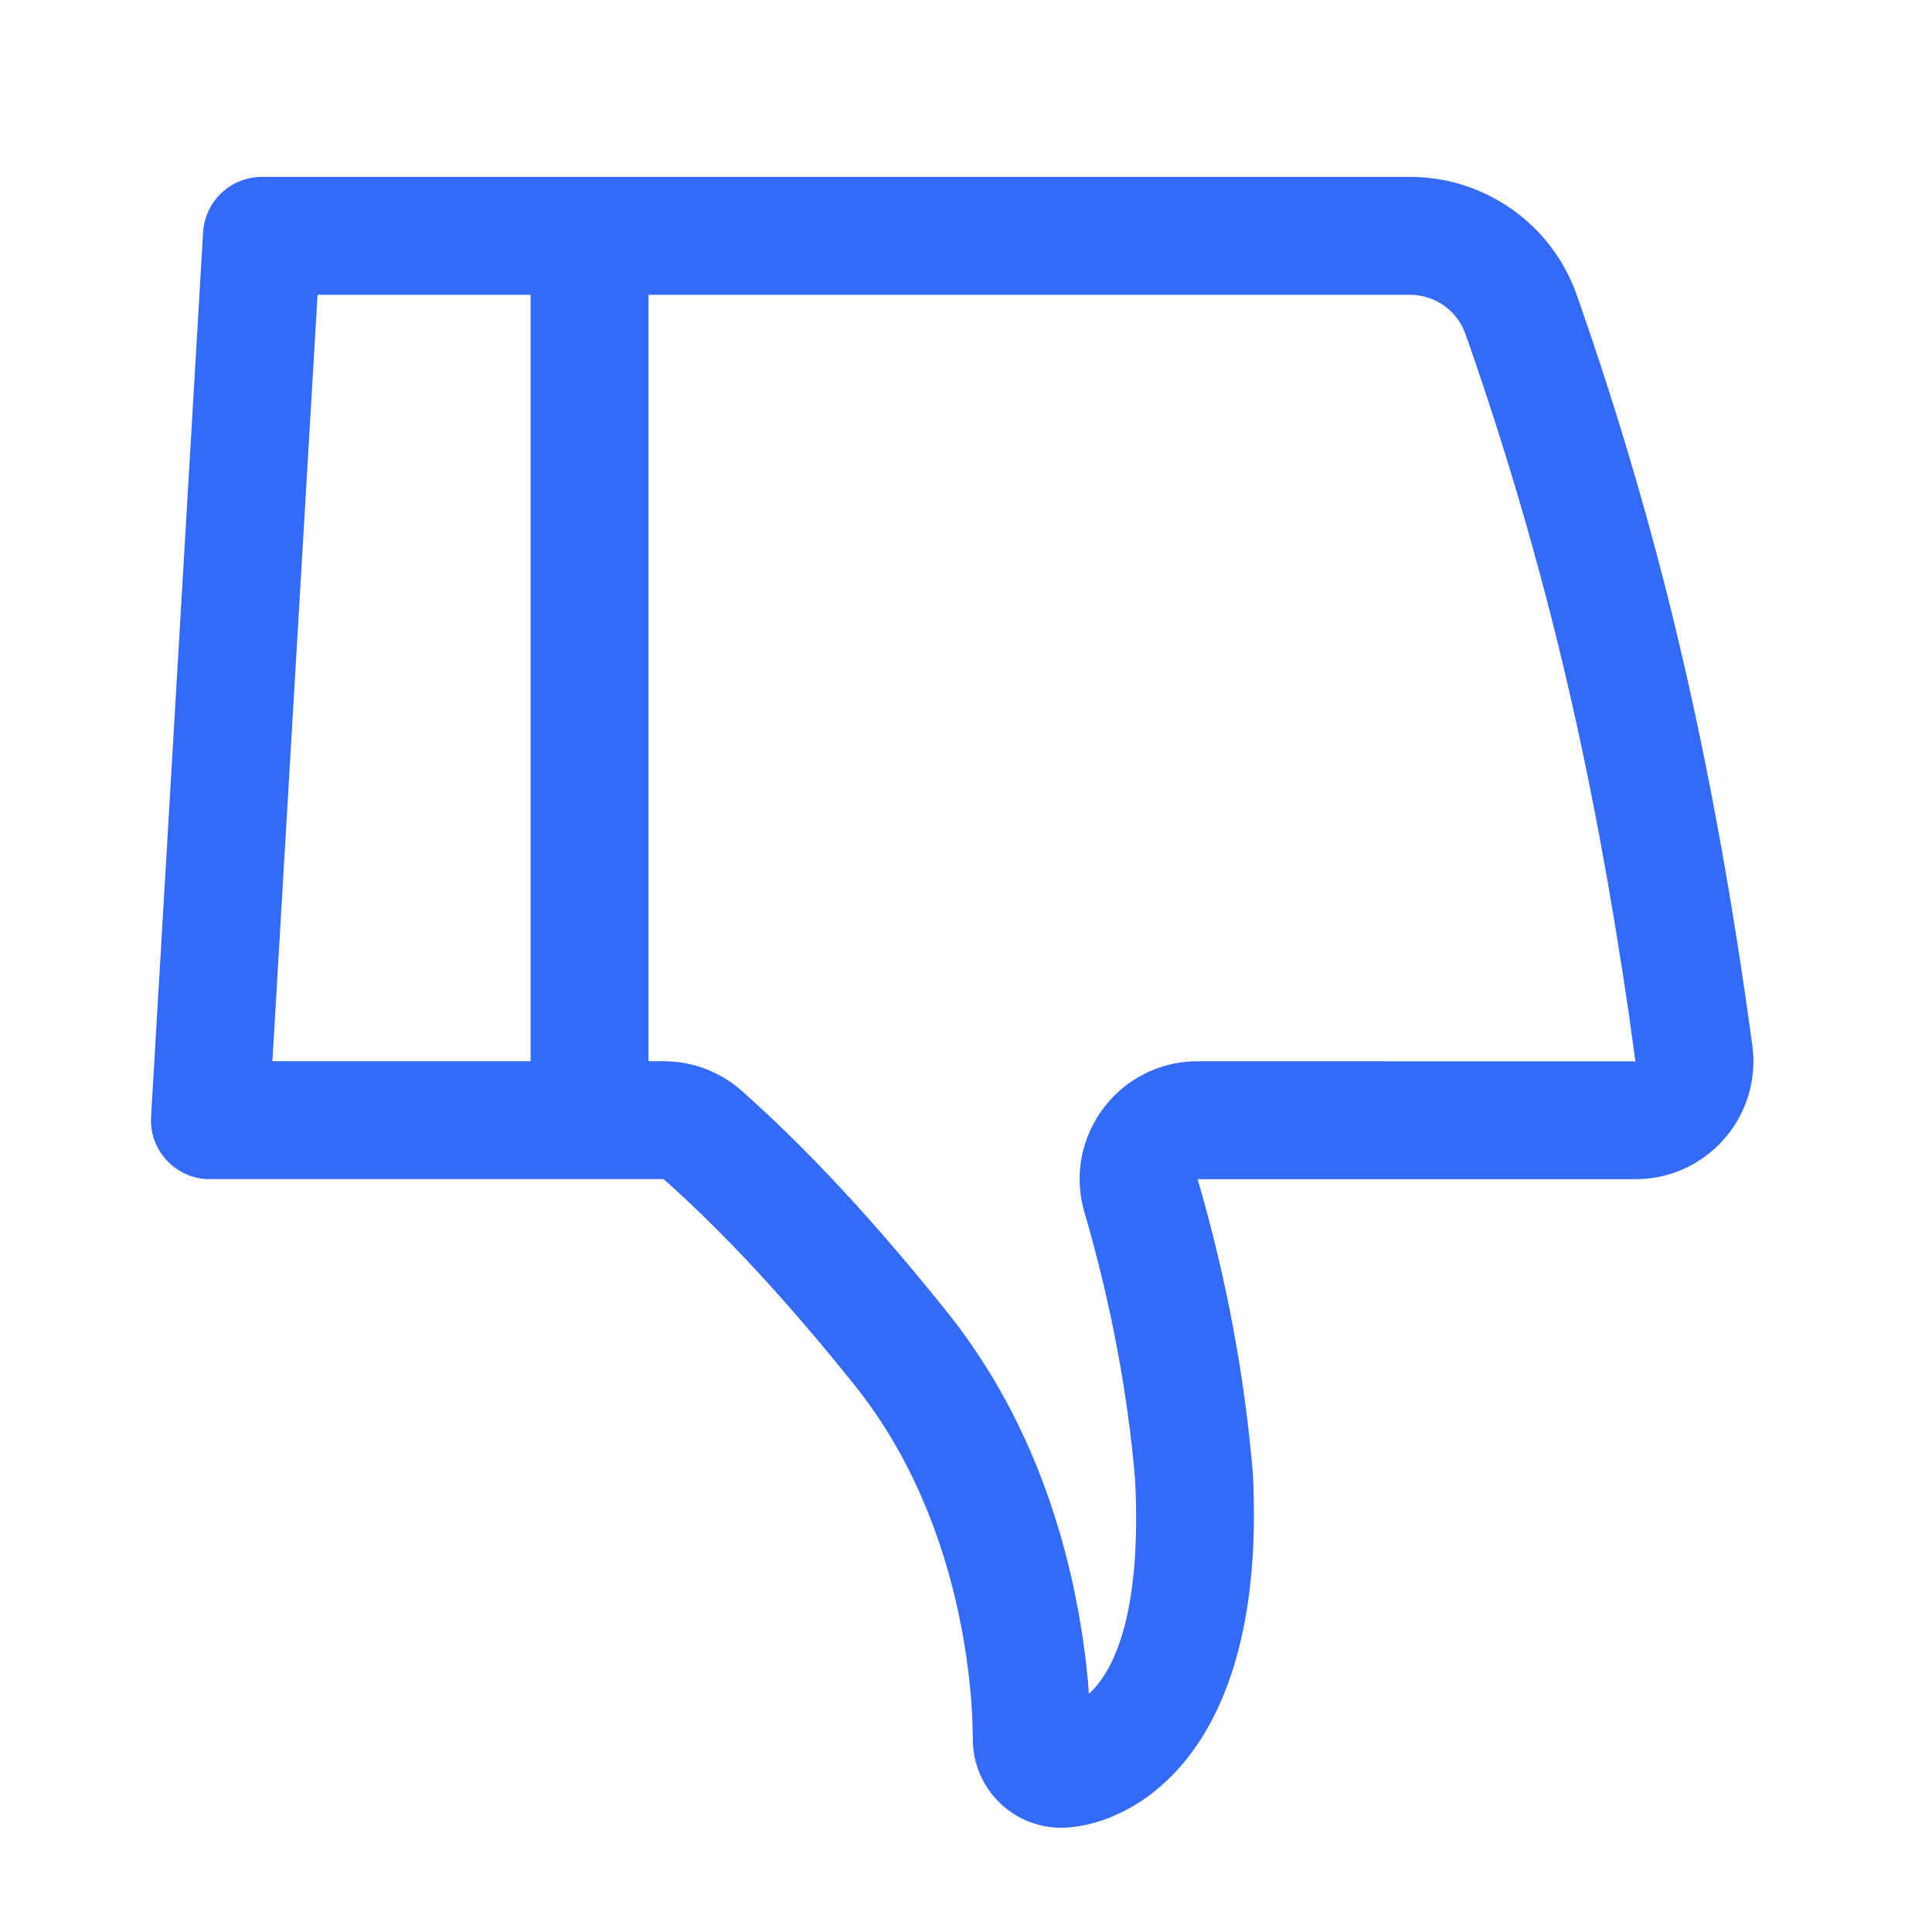
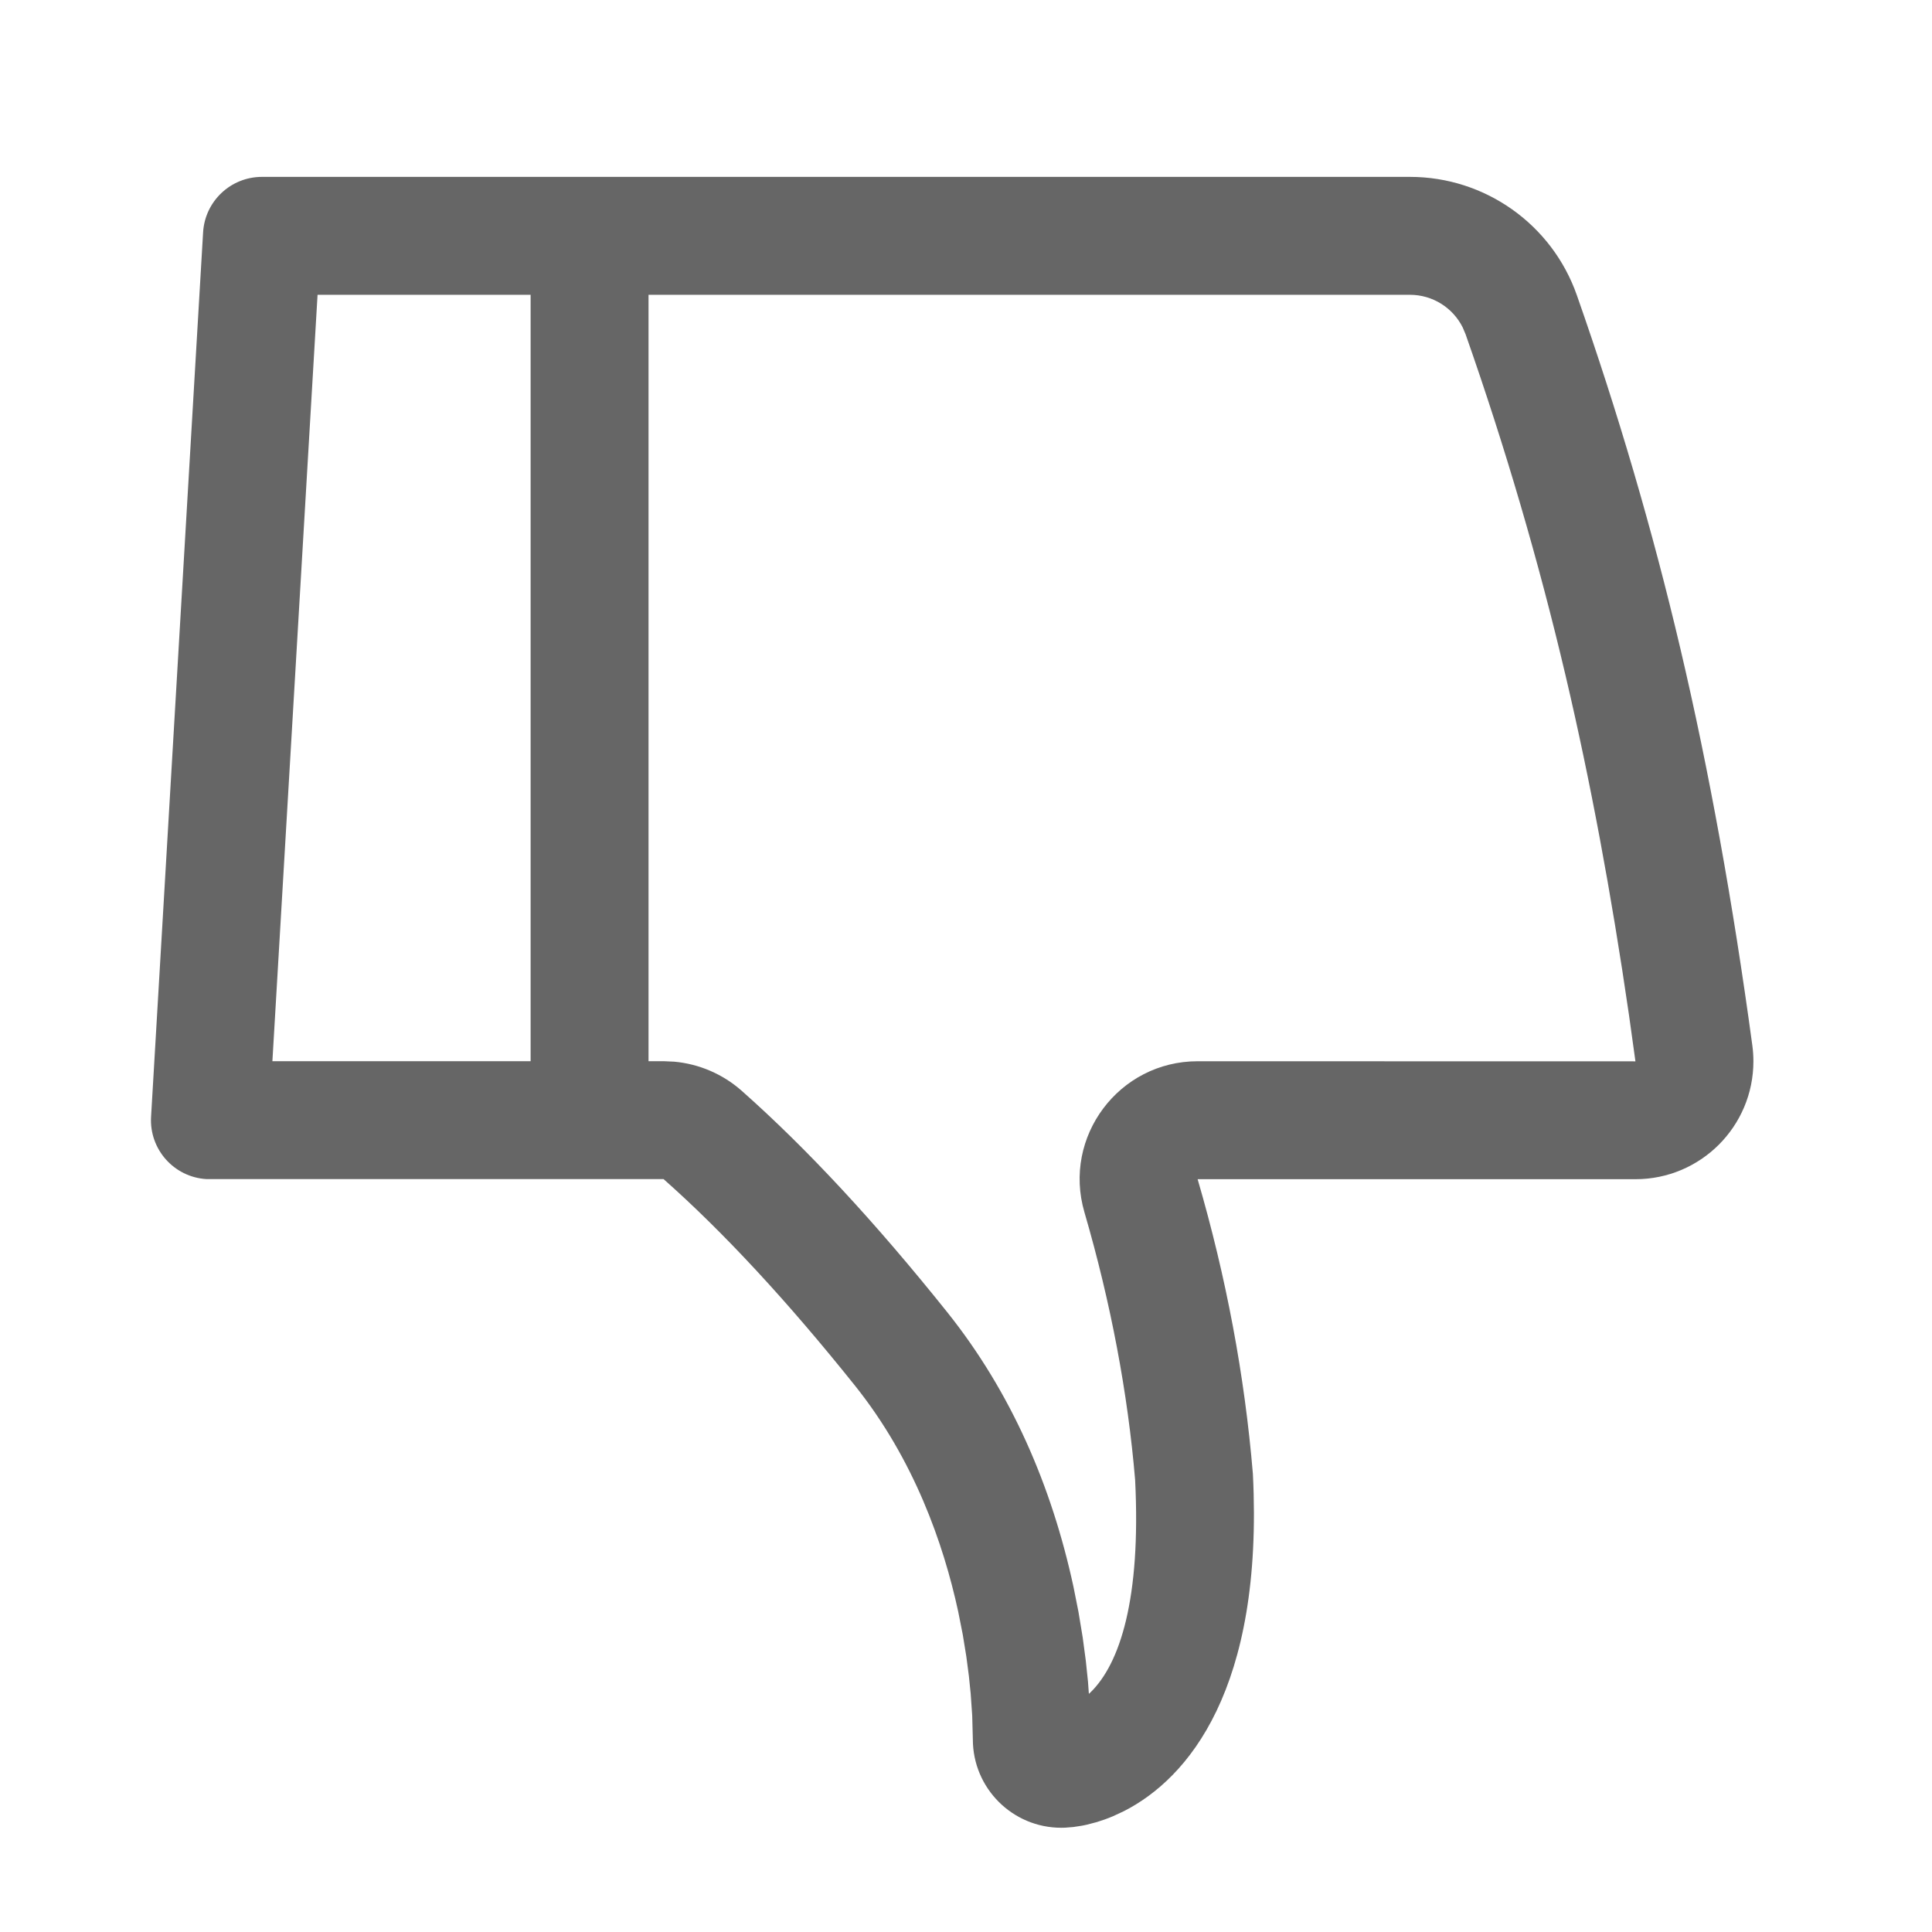
- <svg xmlns="http://www.w3.org/2000/svg" viewBox="0 0 1024 1024" width="12px" height="12px">
-   <path d="M138.841 93.75C122.295 93.75 108.616 106.647 107.645 123.165L80.071 591.915C79.058 609.144 92.203 623.933 109.432 624.946L351.704 624.951C383.444 653.057 417.251 689.532 453.125 734.375C484.431 773.507 500.056 818.145 507.854 854.124L510.295 866.44L512.162 877.899L513.532 888.362L514.483 897.69L515.29 909.254L515.625 921.875C515.625 947.763 536.612 968.75 562.5 968.75L564.513 968.708L568.876 968.361L573.641 967.627L576.157 967.102L581.416 965.712C584.115 964.898 586.911 963.901 589.771 962.698L595.567 960.011C629.764 942.654 669.759 895.182 664.062 781.25C659.722 729.161 649.955 677.073 634.761 624.984L866.841 625C901.358 625 929.341 597.018 929.341 562.5C929.341 559.69 929.151 556.884 928.773 554.099C918.478 478.198 905.762 408.082 890.625 343.75C875.858 280.99 857.567 218.552 835.753 156.436C822.565 118.883 787.101 93.75 747.299 93.75L138.841 93.75zM281.235 562.469L144.375 562.469L168.312 156.25L281.235 156.25L281.235 562.469zM577.125 897.781L576.661 891.353L575.503 880.244L573.848 867.848L571.603 854.293L568.936 840.885C557.451 787.898 536.132 738.085 501.929 695.332C463.963 647.874 427.781 608.836 393.139 578.16C383.138 569.304 370.604 563.919 357.4 562.711L351.705 562.451L343.735 562.469L343.735 156.25L747.299 156.25C759.24 156.25 770.009 163.036 775.248 173.518L776.784 177.145C797.866 237.176 815.531 297.48 829.786 358.065C842.817 413.445 854.031 473.447 863.41 538.056L866.812 562.531L634.765 562.484C593.096 562.482 563.093 602.484 574.761 642.486C588.794 690.594 597.788 738.561 601.64 784.371C604.8 847.561 593.536 881.786 578.069 896.901L577.125 897.781z" fill="#346bf6" />
+ <svg xmlns="http://www.w3.org/2000/svg" class="icon" style="vertical-align:middle;fill:currentColor;overflow:hidden;" viewBox="0 0 1024 1024" version="1.1" width="200px" height="200px">
+   <path d="M138.841 93.75C122.295 93.75 108.616 106.647 107.645 123.165L80.071 591.915C79.058 609.144 92.203 623.933 109.432 624.946L351.704 624.951C383.444 653.057 417.251 689.532 453.125 734.375C484.431 773.507 500.056 818.145 507.854 854.124L510.295 866.44L512.162 877.899L513.532 888.362L514.483 897.69L515.29 909.254L515.625 921.875C515.625 947.763 536.612 968.75 562.5 968.75L564.513 968.708L568.876 968.361L573.641 967.627L576.157 967.102L581.416 965.712C584.115 964.898 586.911 963.901 589.771 962.698L595.567 960.011C629.764 942.654 669.759 895.182 664.062 781.25C659.722 729.161 649.955 677.073 634.761 624.984L866.841 625C901.358 625 929.341 597.018 929.341 562.5C929.341 559.69 929.151 556.884 928.773 554.099C918.478 478.198 905.762 408.082 890.625 343.75C875.858 280.99 857.567 218.552 835.753 156.436C822.565 118.883 787.101 93.75 747.299 93.75L138.841 93.75zM281.235 562.469L144.375 562.469L168.312 156.25L281.235 156.25L281.235 562.469zM577.125 897.781L576.661 891.353L575.503 880.244L573.848 867.848L571.603 854.293L568.936 840.885C557.451 787.898 536.132 738.085 501.929 695.332C463.963 647.874 427.781 608.836 393.139 578.16C383.138 569.304 370.604 563.919 357.4 562.711L351.705 562.451L343.735 562.469L343.735 156.25L747.299 156.25C759.24 156.25 770.009 163.036 775.248 173.518L776.784 177.145C797.866 237.176 815.531 297.48 829.786 358.065C842.817 413.445 854.031 473.447 863.41 538.056L866.812 562.531L634.765 562.484C593.096 562.482 563.093 602.484 574.761 642.486C588.794 690.594 597.788 738.561 601.64 784.371C604.8 847.561 593.536 881.786 578.069 896.901L577.125 897.781z" fill="#666666" />
</svg>
